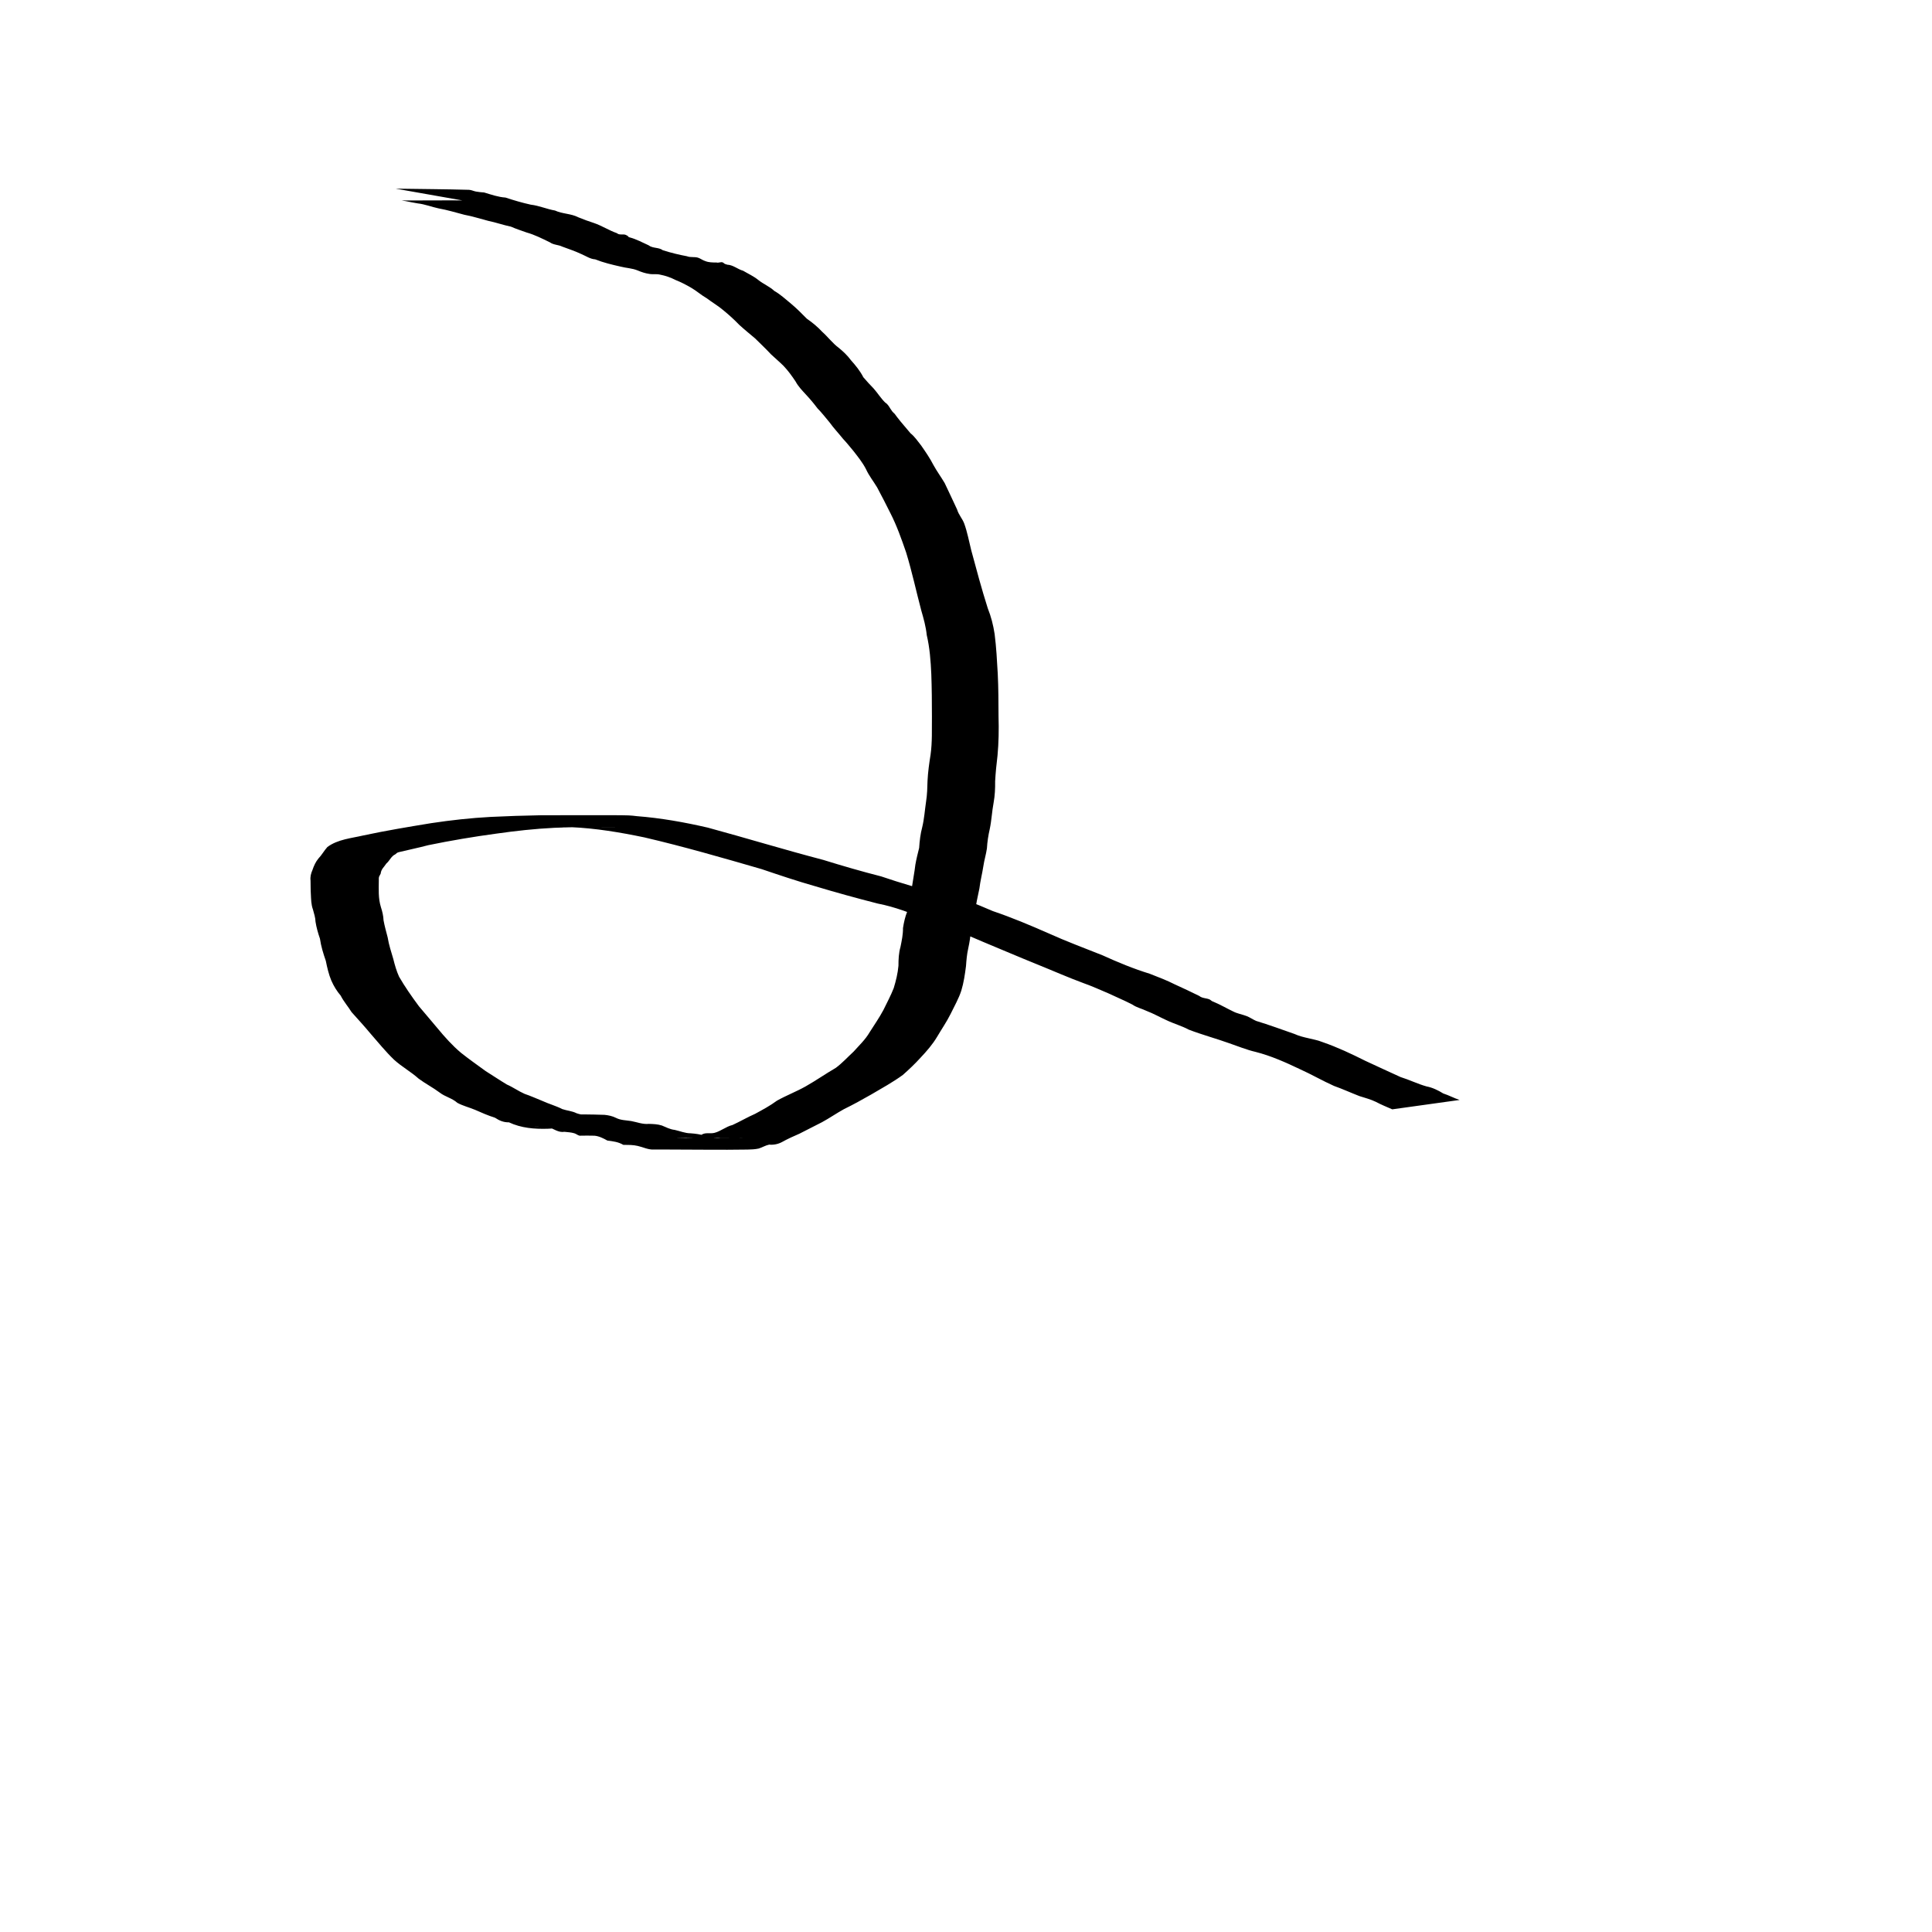
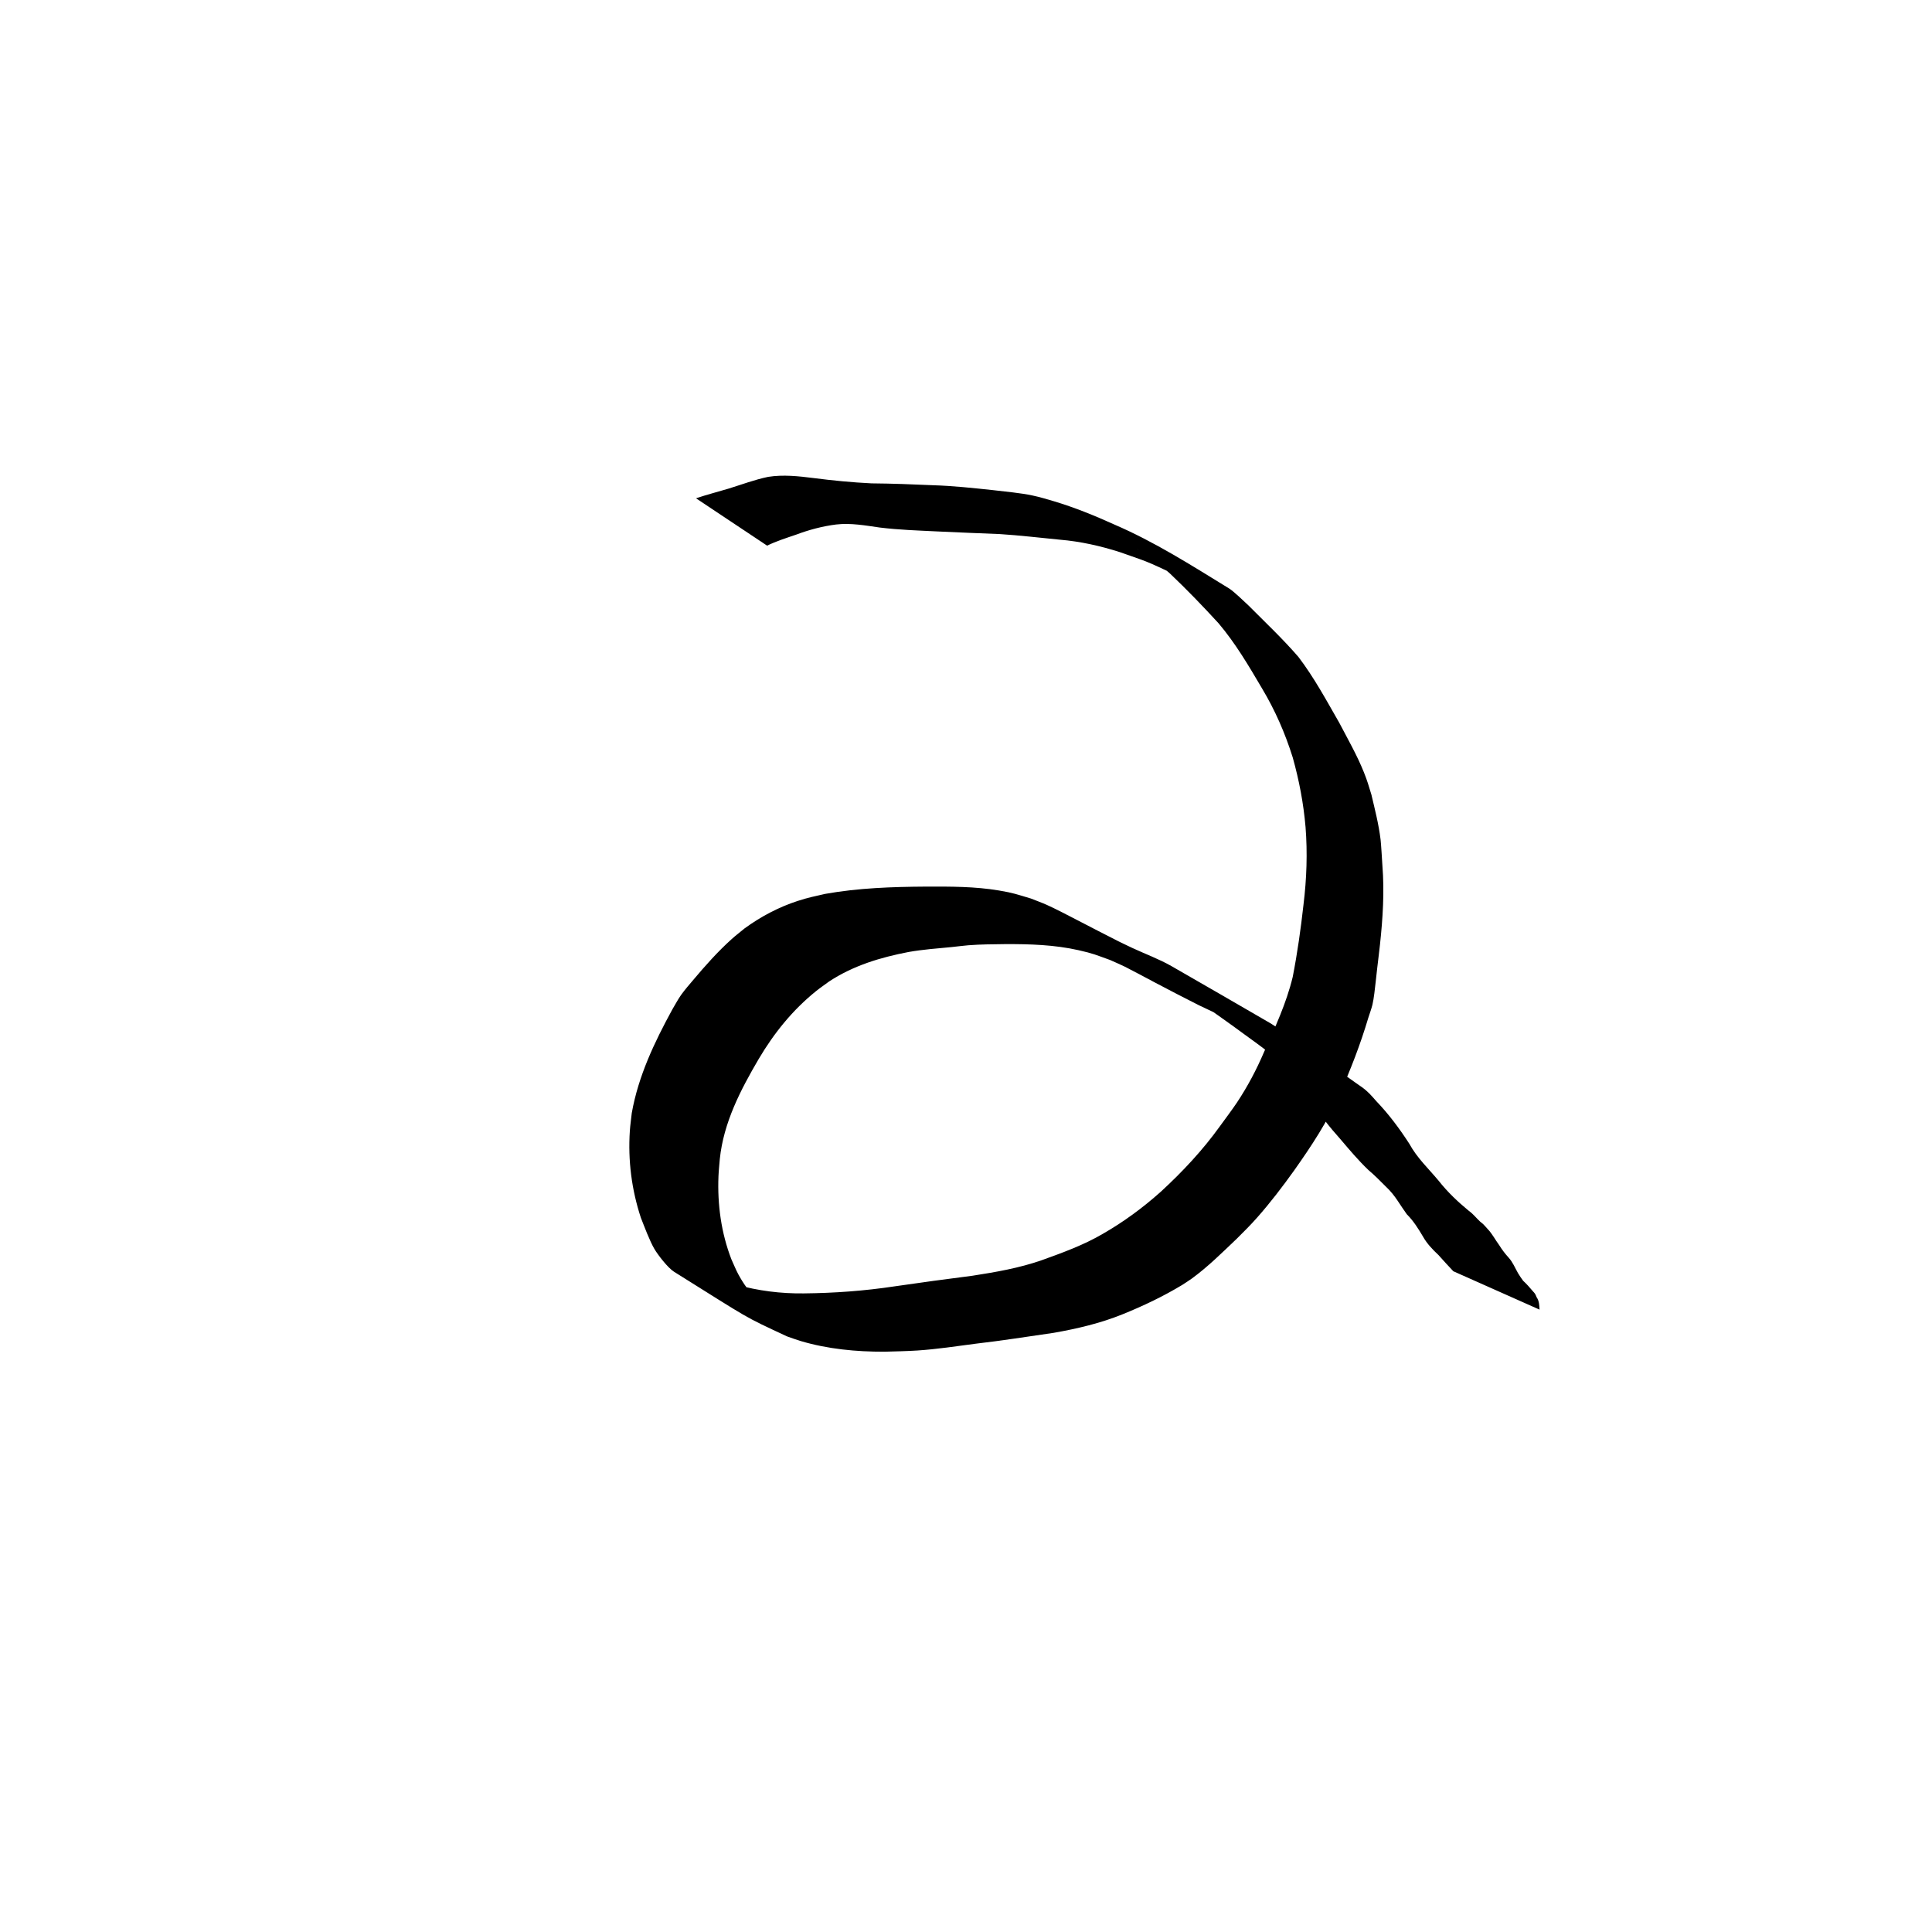
<svg xmlns="http://www.w3.org/2000/svg" width="1000" height="1000" viewBox="0 0 264.583 264.583" version="1.1" id="svg1">
  <defs id="defs1" />
-   <path style="fill:#000000;stroke-width:32.881" id="path1" d="m 63.414,27.464 c 3.512,-0.027 -5.58,-0.034 -8.369,-0.007 -0.171,0.002 0.339,0.053 0.507,0.085 0.553,0.105 1.097,0.228 1.654,0.313 0.975,0.108 1.9,0.48 2.859,0.685 1.191,0.209 2.359,0.569 3.533,0.873 1.106,0.203 2.178,0.55 3.267,0.833 1.047,0.214 2.063,0.578 3.11,0.794 0.701,0.313 1.424,0.538 2.14,0.798 1.11,0.31 2.145,0.84 3.189,1.348 0.517,0.37 1.167,0.323 1.686,0.584 0.885,0.327 1.78,0.624 2.639,1.03 0.617,0.26 1.21,0.68 1.881,0.717 1.125,0.451 2.302,0.728 3.471,0.992 0.792,0.208 1.601,0.216 2.362,0.536 0.508,0.214 1.021,0.386 1.56,0.463 0.503,0.097 0.995,-0.021 1.487,0.102 0.754,0.144 1.45,0.39 2.143,0.742 0.725,0.288 1.427,0.653 2.11,1.049 0.745,0.425 1.402,1.026 2.146,1.448 0.752,0.572 1.561,1.031 2.284,1.651 0.761,0.621 1.492,1.288 2.182,2.003 0.698,0.638 1.433,1.229 2.153,1.84 0.737,0.722 1.48,1.434 2.189,2.189 0.566,0.533 1.159,1.028 1.713,1.58 0.612,0.646 1.143,1.375 1.643,2.13 0.372,0.698 0.915,1.241 1.428,1.805 0.555,0.591 1.081,1.223 1.575,1.879 0.592,0.594 1.102,1.273 1.649,1.917 0.571,0.795 1.237,1.491 1.843,2.251 0.505,0.531 0.959,1.113 1.435,1.677 0.611,0.788 1.238,1.559 1.706,2.465 0.412,0.916 1.032,1.673 1.536,2.52 0.619,1.161 1.225,2.335 1.812,3.518 0.88,1.722 1.522,3.547 2.158,5.392 0.801,2.615 1.373,5.306 2.076,7.953 0.32,1.099 0.628,2.201 0.745,3.352 0.413,1.751 0.542,3.56 0.624,5.361 0.069,1.933 0.086,3.868 0.085,5.803 -0.023,1.749 0.06,3.487 -0.186,5.22 -0.19,1.188 -0.357,2.376 -0.416,3.581 -0.024,0.946 -0.048,1.872 -0.195,2.805 -0.178,1.185 -0.249,2.366 -0.528,3.527 -0.252,0.934 -0.361,1.885 -0.425,2.852 -0.19,0.763 -0.383,1.518 -0.518,2.297 -0.119,1.042 -0.33,2.07 -0.477,3.113 -0.234,1.091 -0.49,2.172 -0.63,3.285 -0.298,0.732 -0.463,1.492 -0.587,2.278 0.011,0.89 -0.171,1.716 -0.342,2.577 -0.242,0.842 -0.281,1.706 -0.279,2.582 -0.092,1.057 -0.345,2.071 -0.65,3.071 -0.409,1.038 -0.93,2.007 -1.417,3.005 -0.563,1.059 -1.241,2.022 -1.875,3.027 -0.597,1.029 -1.438,1.804 -2.201,2.661 -0.811,0.746 -1.561,1.581 -2.443,2.229 -1.392,0.805 -2.718,1.739 -4.121,2.531 -1.282,0.722 -2.651,1.24 -3.932,1.958 -0.949,0.704 -1.975,1.249 -2.997,1.806 -1.053,0.456 -2.049,1.053 -3.095,1.528 -0.879,0.205 -1.617,0.867 -2.489,1.079 -0.591,0.138 -1.176,-0.093 -1.718,0.235 -0.437,0.315 -0.922,0.435 -1.433,0.425 -0.5,0.023 -1.001,0.008 -1.502,0.003 -3.375,-0.055 13.414,0.021 7.29,-0.001 -0.582,-0.003 -1.164,-0.005 -1.747,-0.004 -0.754,0.095 -1.444,-0.077 -2.173,-0.267 -0.645,-0.201 -1.307,-0.288 -1.973,-0.336 -0.737,7e-4 -1.455,-0.312 -2.181,-0.468 -0.608,-0.062 -1.173,-0.362 -1.741,-0.598 -0.579,-0.189 -1.187,-0.205 -1.787,-0.224 -0.824,0.087 -1.6,-0.236 -2.406,-0.385 -0.72,-0.116 -1.44,-0.099 -2.109,-0.444 -0.488,-0.245 -1.015,-0.351 -1.544,-0.407 -3.8,-0.133 -7.606,-0.024 -11.409,-0.026 -3.179,-0.009 -7.013,0.08 8.327,0.049 0.332,-6.9e-4 -0.45,-0.119 -0.745,-0.238 -0.629,-0.319 -1.313,-0.351 -1.971,-0.575 -0.888,-0.457 -1.837,-0.704 -2.738,-1.123 -0.804,-0.319 -1.598,-0.687 -2.417,-0.96 -0.836,-0.367 -1.591,-0.916 -2.428,-1.279 -0.982,-0.589 -1.934,-1.232 -2.907,-1.841 -1.128,-0.821 -2.268,-1.622 -3.365,-2.494 -1.196,-1.002 -2.249,-2.182 -3.259,-3.406 -0.844,-0.983 -1.664,-1.993 -2.511,-2.973 -0.491,-0.674 -0.994,-1.345 -1.458,-2.045 -0.442,-0.657 -0.867,-1.318 -1.265,-2.01 -0.348,-0.764 -0.585,-1.593 -0.789,-2.418 -0.286,-0.981 -0.61,-1.94 -0.772,-2.958 -0.199,-0.777 -0.419,-1.541 -0.564,-2.335 -0.025,-0.63 -0.171,-1.221 -0.361,-1.813 -0.187,-0.595 -0.266,-1.209 -0.29,-1.836 -0.006,-0.598 -0.019,-1.196 3.11e-4,-1.794 -0.017,-0.618 0.027,-0.485 0.256,-0.958 0.063,-0.628 0.471,-0.898 0.771,-1.378 0.479,-0.41 0.666,-1.016 1.238,-1.271 0.198,-0.166 0.236,-0.234 0.49,-0.296 1.337,-0.328 2.683,-0.594 4.017,-0.952 3.087,-0.636 6.194,-1.159 9.311,-1.581 2.646,-0.377 5.285,-0.668 7.952,-0.799 2.375,-0.099 4.752,-0.126 7.128,-0.122 3.196,0.007 7.806,-10e-4 -7.155,0.003 -0.201,5e-5 0.402,0.002 0.603,0.001 1.203,-0.002 0.466,-0.019 1.7,0.031 3.389,0.147 6.728,0.707 10.056,1.4 5.391,1.257 10.725,2.8 16.054,4.343 2.438,0.825 4.872,1.646 7.342,2.346 2.847,0.854 5.706,1.644 8.583,2.377 2.337,0.451 4.556,1.31 6.764,2.238 2.596,0.867 5.134,1.915 7.658,3.009 2.456,1.017 4.899,2.071 7.363,3.065 2.132,0.857 4.236,1.794 6.388,2.586 1.143,0.401 2.25,0.91 3.37,1.381 1.097,0.523 2.22,0.983 3.301,1.545 0.606,0.422 1.318,0.563 1.959,0.876 0.926,0.353 1.8,0.845 2.705,1.259 1.007,0.489 2.079,0.772 3.069,1.304 1.813,0.699 3.692,1.199 5.523,1.855 1.207,0.411 2.394,0.908 3.632,1.193 2.103,0.534 4.109,1.433 6.087,2.374 1.57,0.706 3.073,1.583 4.644,2.284 1.173,0.416 2.312,0.938 3.474,1.389 0.757,0.245 1.533,0.438 2.258,0.791 0.731,0.388 1.494,0.701 2.25,1.027 0,0 9.224,-1.285 9.224,-1.285 v 0 c -0.768,-0.25 -1.474,-0.641 -2.24,-0.888 -0.715,-0.441 -1.482,-0.814 -2.289,-0.965 -1.214,-0.34 -2.354,-0.911 -3.559,-1.283 -1.621,-0.72 -3.216,-1.492 -4.833,-2.226 -1.899,-0.952 -3.846,-1.871 -5.829,-2.553 -1.249,-0.493 -2.632,-0.555 -3.87,-1.124 -1.747,-0.61 -3.487,-1.252 -5.25,-1.786 -0.442,-0.192 -0.849,-0.487 -1.296,-0.661 -0.612,-0.237 -1.276,-0.331 -1.868,-0.644 -0.876,-0.419 -1.714,-0.913 -2.59,-1.279 -0.403,-0.174 -0.21,-0.064 -0.576,-0.335 -0.453,-0.222 -1.029,-0.152 -1.448,-0.496 -1.103,-0.546 -2.209,-1.068 -3.329,-1.574 -1.128,-0.576 -2.299,-1.012 -3.471,-1.473 -2.203,-0.675 -4.342,-1.561 -6.456,-2.523 -2.485,-0.992 -4.988,-1.918 -7.435,-3.027 -2.5,-1.099 -5.019,-2.16 -7.592,-3.029 -2.346,-1 -4.523,-1.964 -7.062,-2.337 -2.776,-0.684 -5.516,-1.492 -8.232,-2.414 -2.656,-0.675 -5.29,-1.441 -7.916,-2.255 -5.296,-1.385 -10.54,-2.99 -15.825,-4.424 -3.214,-0.741 -6.44,-1.318 -9.719,-1.57 -0.755,-0.104 -1.472,-0.125 -2.231,-0.126 -3.67,-6.9e-4 -7.341,-0.019 -11.011,0.006 -2.256,0.04 -4.511,0.114 -6.765,0.224 -2.73,0.146 -5.435,0.446 -8.144,0.855 -3.097,0.507 -6.196,1.021 -9.271,1.677 -1.656,0.393 -3.509,0.526 -4.946,1.586 -0.442,0.49 -0.771,1.1 -1.229,1.577 -0.383,0.466 -0.621,0.991 -0.818,1.576 -0.206,0.467 -0.326,0.924 -0.263,1.451 0.018,0.616 6.23e-4,1.233 0.042,1.848 0.037,0.715 0.036,1.434 0.287,2.108 0.147,0.563 0.335,1.083 0.353,1.681 0.123,0.791 0.347,1.567 0.606,2.314 0.151,1.06 0.458,2.04 0.803,3.039 0.185,0.913 0.395,1.84 0.751,2.689 0.331,0.761 0.762,1.463 1.287,2.075 0.42,0.829 1.007,1.474 1.488,2.254 0.872,0.975 1.757,1.936 2.596,2.948 1.057,1.211 2.072,2.468 3.222,3.573 1.063,0.967 2.305,1.64 3.376,2.599 0.93,0.691 1.95,1.208 2.876,1.902 0.741,0.58 1.696,0.756 2.419,1.406 0.758,0.412 1.616,0.619 2.407,0.948 0.911,0.407 1.802,0.792 2.744,1.089 0.614,0.403 1.193,0.647 1.909,0.631 3.392,1.584 7.222,0.57 10.871,0.564 4.9,-0.024 -12.16,0.017 -6.991,-0.007 0.505,-0.011 1.005,0.003 1.505,0.085 0.751,0.229 1.386,0.798 2.224,0.657 0.445,0.049 0.926,0.07 1.36,0.205 0.238,0.074 0.443,0.257 0.683,0.321 0.097,0.026 0.2,-0.001 0.299,-0.001 0.583,-0.005 1.167,-0.007 1.75,0.008 0.63,0.048 1.223,0.351 1.781,0.663 0.744,0.095 1.514,0.186 2.182,0.589 0.661,0.007 1.331,-0.007 1.981,0.149 0.738,0.166 1.416,0.525 2.165,0.493 0.591,0.001 1.181,-3.6e-4 1.772,-0.001 3.704,-10e-4 7.408,0.068 11.113,0.005 0.506,-0.011 1.013,-0.03 1.511,-0.14 0.488,-0.151 0.938,-0.437 1.437,-0.536 0.595,0.055 1.188,-0.056 1.731,-0.341 0.785,-0.439 1.595,-0.806 2.414,-1.157 1.025,-0.532 2.056,-1.051 3.086,-1.572 1.022,-0.556 1.988,-1.226 3.007,-1.789 1.274,-0.621 2.522,-1.311 3.758,-2.019 1.449,-0.856 2.931,-1.662 4.305,-2.663 0.851,-0.75 1.675,-1.531 2.446,-2.383 0.824,-0.88 1.629,-1.792 2.26,-2.859 0.615,-1.045 1.304,-2.039 1.849,-3.135 0.502,-1.049 1.093,-2.049 1.457,-3.175 0.332,-1.094 0.497,-2.229 0.642,-3.372 0.054,-0.801 0.125,-1.599 0.299,-2.381 0.194,-0.873 0.33,-1.741 0.376,-2.64 0.115,-0.793 0.399,-1.528 0.554,-2.311 0.135,-1.109 0.368,-2.192 0.605,-3.279 0.123,-1.042 0.389,-2.044 0.546,-3.078 0.119,-0.815 0.366,-1.595 0.484,-2.41 0.05,-0.902 0.189,-1.794 0.391,-2.669 0.25,-1.185 0.298,-2.398 0.525,-3.588 0.176,-0.976 0.223,-1.941 0.209,-2.937 0.065,-1.174 0.18,-2.343 0.325,-3.508 0.166,-1.782 0.192,-3.564 0.141,-5.355 -0.012,-1.953 -0.009,-3.906 -0.107,-5.857 -0.102,-1.821 -0.199,-3.643 -0.429,-5.451 -0.185,-1.214 -0.485,-2.396 -0.939,-3.523 -0.834,-2.621 -1.547,-5.29 -2.265,-7.953 -0.298,-1.181 -0.54,-2.512 -0.961,-3.653 -0.247,-0.668 -0.773,-1.216 -0.972,-1.917 -0.556,-1.217 -1.136,-2.415 -1.703,-3.624 -0.495,-0.834 -1.06,-1.602 -1.529,-2.454 -0.494,-0.963 -1.091,-1.824 -1.695,-2.695 -0.46,-0.575 -0.883,-1.221 -1.45,-1.665 -0.618,-0.759 -1.267,-1.458 -1.858,-2.24 -0.104,-0.14 -0.207,-0.28 -0.311,-0.421 -0.105,-0.105 -0.221,-0.199 -0.316,-0.316 -0.334,-0.412 -0.526,-0.952 -0.985,-1.234 -0.585,-0.566 -1.032,-1.301 -1.576,-1.915 -0.485,-0.507 -0.971,-1.015 -1.424,-1.557 -0.434,-0.862 -1.068,-1.627 -1.69,-2.323 -0.484,-0.664 -1.088,-1.226 -1.698,-1.721 -0.812,-0.605 -1.458,-1.474 -2.22,-2.155 -0.637,-0.687 -1.365,-1.292 -2.12,-1.809 -0.719,-0.73 -1.44,-1.456 -2.221,-2.105 -0.734,-0.593 -1.415,-1.242 -2.232,-1.699 -0.636,-0.601 -1.492,-0.94 -2.177,-1.485 -0.655,-0.539 -1.387,-0.858 -2.1,-1.281 -0.756,-0.211 -1.365,-0.8 -2.168,-0.831 -0.116,-0.038 -0.232,-0.075 -0.348,-0.113 -0.092,-0.066 -0.174,-0.155 -0.276,-0.198 -0.245,-0.103 -0.589,0.095 -0.843,0.013 -0.529,-0.006 -1.056,0.004 -1.562,-0.202 -0.347,-0.106 -0.645,-0.353 -0.979,-0.459 -0.479,-0.152 -1.037,-0.003 -1.514,-0.198 -1.123,-0.208 -2.223,-0.478 -3.315,-0.827 -0.56,-0.422 -1.362,-0.224 -1.949,-0.678 -0.851,-0.381 -1.686,-0.846 -2.58,-1.076 -1.001,-0.313 0.493,0.205 -0.497,-0.326 -0.341,-0.183 -0.922,0.064 -1.246,-0.249 -1.097,-0.381 -2.088,-1.042 -3.19,-1.408 -0.716,-0.232 -1.424,-0.485 -2.123,-0.777 -0.983,-0.514 -2.162,-0.446 -3.173,-0.92 -1.129,-0.193 -2.181,-0.672 -3.322,-0.803 -1.166,-0.258 -2.322,-0.595 -3.46,-0.973 -1.002,-0.065 -1.952,-0.405 -2.917,-0.694 -0.394,-0.035 -0.74,-0.055 -1.127,-0.129 -0.325,-0.062 -0.636,-0.228 -0.966,-0.237 -3.207,-0.088 -6.416,-0.104 -9.623,-0.154 -0.131,-0.002 -0.261,-0.002 -0.392,-0.003 z" />
+   <path style="fill:#000000;stroke-width:0.265" id="path1" d="m 105.052,74.725 c 1.274,-0.619 2.633,-1.047 3.972,-1.505 1.777,-0.667 3.597,-1.151 5.479,-1.392 2,-0.234 4.001,0.136 5.977,0.416 2.601,0.319 5.225,0.405 7.841,0.533 2.854,0.136 5.708,0.25 8.563,0.361 2.768,0.175 5.522,0.506 8.282,0.773 2.791,0.235 5.519,0.846 8.181,1.697 0.486,0.17 0.972,0.34 1.458,0.511 1.15,0.405 1.821,0.623 2.939,1.107 1.342,0.581 2.648,1.25 3.985,1.844 0.479,0.216 0.961,0.425 1.437,0.647 0.487,0.227 0.975,0.451 1.452,0.697 0.477,0.246 1.876,1.044 1.409,0.778 -14.949,-8.497 -10.147,-6.187 -7.141,-3.795 0.462,0.368 0.897,0.769 1.346,1.154 2.301,2.182 4.504,4.467 6.645,6.805 2.32,2.738 4.144,5.844 5.958,8.927 1.785,2.978 3.167,6.145 4.202,9.453 0.877,3.134 1.478,6.287 1.755,9.529 0.277,3.535 0.153,7.07 -0.277,10.585 -0.371,3.328 -0.837,6.643 -1.478,9.93 -0.869,3.612 -2.44,6.979 -3.956,10.351 -1.025,2.394 -2.249,4.704 -3.692,6.874 -0.518,0.779 -1.779,2.485 -2.328,3.236 -2.363,3.285 -5.119,6.229 -8.091,8.963 -2.453,2.191 -5.075,4.122 -7.925,5.757 -2.634,1.546 -5.509,2.587 -8.37,3.618 -3.078,1.076 -6.294,1.632 -9.505,2.131 -3.565,0.449 -7.126,0.942 -10.683,1.456 -4.109,0.621 -8.258,0.921 -12.412,0.961 -3.132,0.039 -6.258,-0.351 -9.274,-1.204 -1.666,-0.471 -2.359,-0.804 -3.94,-1.449 -6.577,-3.696 5.526,3.255 8.368,4.737 0.575,0.299 -1.04,-0.779 -1.509,-1.226 -1.093,-1.042 -1.853,-2.092 -2.582,-3.422 -0.372,-0.679 -0.651,-1.404 -0.976,-2.107 -1.397,-3.613 -1.925,-7.502 -1.769,-11.365 0.032,-0.792 0.122,-1.58 0.183,-2.37 0.518,-4.993 2.834,-9.444 5.332,-13.705 2.089,-3.533 4.644,-6.703 7.85,-9.285 0.582,-0.468 1.201,-0.887 1.802,-1.331 3.324,-2.177 7.008,-3.282 10.87,-4.027 1.953,-0.344 3.929,-0.486 5.9,-0.675 0.759,-0.073 1.515,-0.187 2.275,-0.245 1.793,-0.138 3.247,-0.131 5.049,-0.159 3.37,-0.013 6.752,0.088 10.052,0.833 2.063,0.466 2.352,0.637 4.326,1.345 0.682,0.309 1.373,0.6 2.045,0.928 0.7,0.342 3.466,1.825 4.153,2.188 1.97,1.043 3.951,2.062 5.94,3.069 0.609,0.288 1.216,0.578 1.826,0.864 1.461,0.685 2.944,1.341 4.377,2.085 0.414,0.215 0.818,0.451 1.227,0.677 -3.598,-2.068 -7.196,-4.137 -10.794,-6.205 2.829,1.656 5.473,3.598 8.139,5.498 2.086,1.552 4.247,3.004 6.209,4.712 1.715,1.616 3.128,3.502 4.42,5.462 1.142,1.898 2.52,3.613 3.994,5.26 1.233,1.454 2.461,2.911 3.841,4.229 0.838,0.703 1.601,1.483 2.373,2.256 0.64,0.594 1.177,1.269 1.656,1.995 0.404,0.602 0.794,1.212 1.222,1.8 0.919,0.914 1.584,1.991 2.239,3.096 0.534,0.952 1.304,1.743 2.094,2.486 0.658,0.76 1.357,1.482 2.037,2.222 0,0 11.808,5.256 11.808,5.256 v 0 c -0.035,-0.606 -0.044,-1.176 -0.402,-1.699 -0.071,-0.156 -0.124,-0.322 -0.214,-0.467 -0.079,-0.127 -0.193,-0.228 -0.289,-0.342 -0.427,-0.505 -0.856,-0.997 -1.344,-1.445 -0.244,-0.345 -0.504,-0.697 -0.713,-1.065 -0.406,-0.715 -0.705,-1.478 -1.265,-2.096 -0.486,-0.531 -0.926,-1.108 -1.299,-1.716 -0.539,-0.722 -0.941,-1.542 -1.569,-2.197 -0.126,-0.14 -0.512,-0.577 -0.637,-0.693 -0.134,-0.125 -0.289,-0.224 -0.423,-0.348 -0.509,-0.474 -0.935,-1.038 -1.509,-1.442 -1.519,-1.249 -2.943,-2.594 -4.16,-4.147 -1.379,-1.651 -2.968,-3.136 -4.006,-5.051 -1.346,-2.08 -2.823,-4.069 -4.544,-5.859 -0.304,-0.337 -0.591,-0.691 -0.913,-1.01 -0.753,-0.744 -1.074,-0.907 -1.937,-1.515 -1.134,-0.8 -2.264,-1.607 -3.374,-2.442 -2.72,-1.9 -5.401,-3.86 -8.197,-5.648 -4.536,-2.62 -9.06,-5.262 -13.609,-7.859 -1.699,-0.97 -3.574,-1.656 -5.345,-2.479 -0.574,-0.267 -1.142,-0.545 -1.714,-0.817 -1.941,-0.977 -3.866,-1.982 -5.797,-2.98 -1.122,-0.58 -3.113,-1.622 -4.251,-2.126 -0.703,-0.311 -1.428,-0.569 -2.141,-0.854 -1.946,-0.577 -2.343,-0.758 -4.359,-1.099 -3.315,-0.559 -6.683,-0.547 -10.033,-0.536 -4.617,0.03 -9.246,0.187 -13.803,1 -1.466,0.336 -2.322,0.499 -3.758,0.966 -2.592,0.843 -5.03,2.137 -7.233,3.735 -0.594,0.491 -1.209,0.958 -1.782,1.472 -1.904,1.709 -3.631,3.652 -5.276,5.607 -0.567,0.674 -1.155,1.334 -1.665,2.052 -0.442,0.621 -0.789,1.304 -1.184,1.957 -2.454,4.487 -4.678,9.149 -5.574,14.228 -0.088,0.816 -0.209,1.63 -0.264,2.449 -0.268,4.024 0.245,8.042 1.506,11.873 0.475,1.199 1.198,3.161 1.86,4.289 0.485,0.827 1.851,2.596 2.694,3.122 10.743,6.715 9.258,5.949 15.454,8.843 0.626,0.213 1.245,0.451 1.879,0.64 3.709,1.104 7.608,1.471 11.463,1.462 1.37,-0.038 3.161,-0.074 4.528,-0.165 2.665,-0.178 5.311,-0.579 7.957,-0.928 3.584,-0.411 7.144,-0.978 10.715,-1.493 3.206,-0.566 6.372,-1.304 9.4,-2.53 2.827,-1.141 5.584,-2.452 8.196,-4.031 0.431,-0.287 0.875,-0.556 1.294,-0.861 2.233,-1.626 4.199,-3.589 6.195,-5.487 1.021,-1.027 1.79,-1.77 2.751,-2.855 1.826,-2.063 3.505,-4.264 5.106,-6.504 2.31,-3.27 4.539,-6.629 6.155,-10.305 1.549,-3.439 2.903,-6.954 3.98,-10.571 0.187,-0.593 0.411,-1.175 0.56,-1.778 0.202,-0.82 0.359,-2.339 0.453,-3.172 0.527,-4.682 -0.183,1.441 0.387,-3.374 0.068,-0.574 0.133,-1.148 0.2,-1.721 0.385,-3.592 0.616,-7.197 0.328,-10.808 -0.037,-0.597 -0.176,-2.956 -0.25,-3.562 -0.252,-2.075 -0.776,-4.116 -1.256,-6.145 -0.379,-1.231 -0.544,-1.854 -1.026,-3.056 -0.94,-2.346 -2.201,-4.542 -3.37,-6.777 -1.763,-3.069 -3.451,-6.209 -5.601,-9.029 -2.133,-2.466 -4.509,-4.706 -6.807,-7.016 -0.524,-0.49 -2.053,-1.969 -2.677,-2.352 -5.184,-3.184 -10.185,-6.376 -15.731,-8.763 -2.693,-1.222 -5.426,-2.332 -8.262,-3.183 -1.045,-0.304 -1.836,-0.555 -2.899,-0.782 -1.783,-0.38 -3.612,-0.516 -5.418,-0.74 -2.749,-0.292 -5.498,-0.591 -8.264,-0.675 -2.802,-0.126 -5.601,-0.232 -8.406,-0.255 -2.659,-0.13 -5.304,-0.387 -7.944,-0.728 -2.057,-0.259 -4.141,-0.488 -6.205,-0.163 -1.861,0.384 -3.628,1.058 -5.441,1.616 -1.481,0.444 -2.977,0.826 -4.442,1.319 z" />
</svg>
